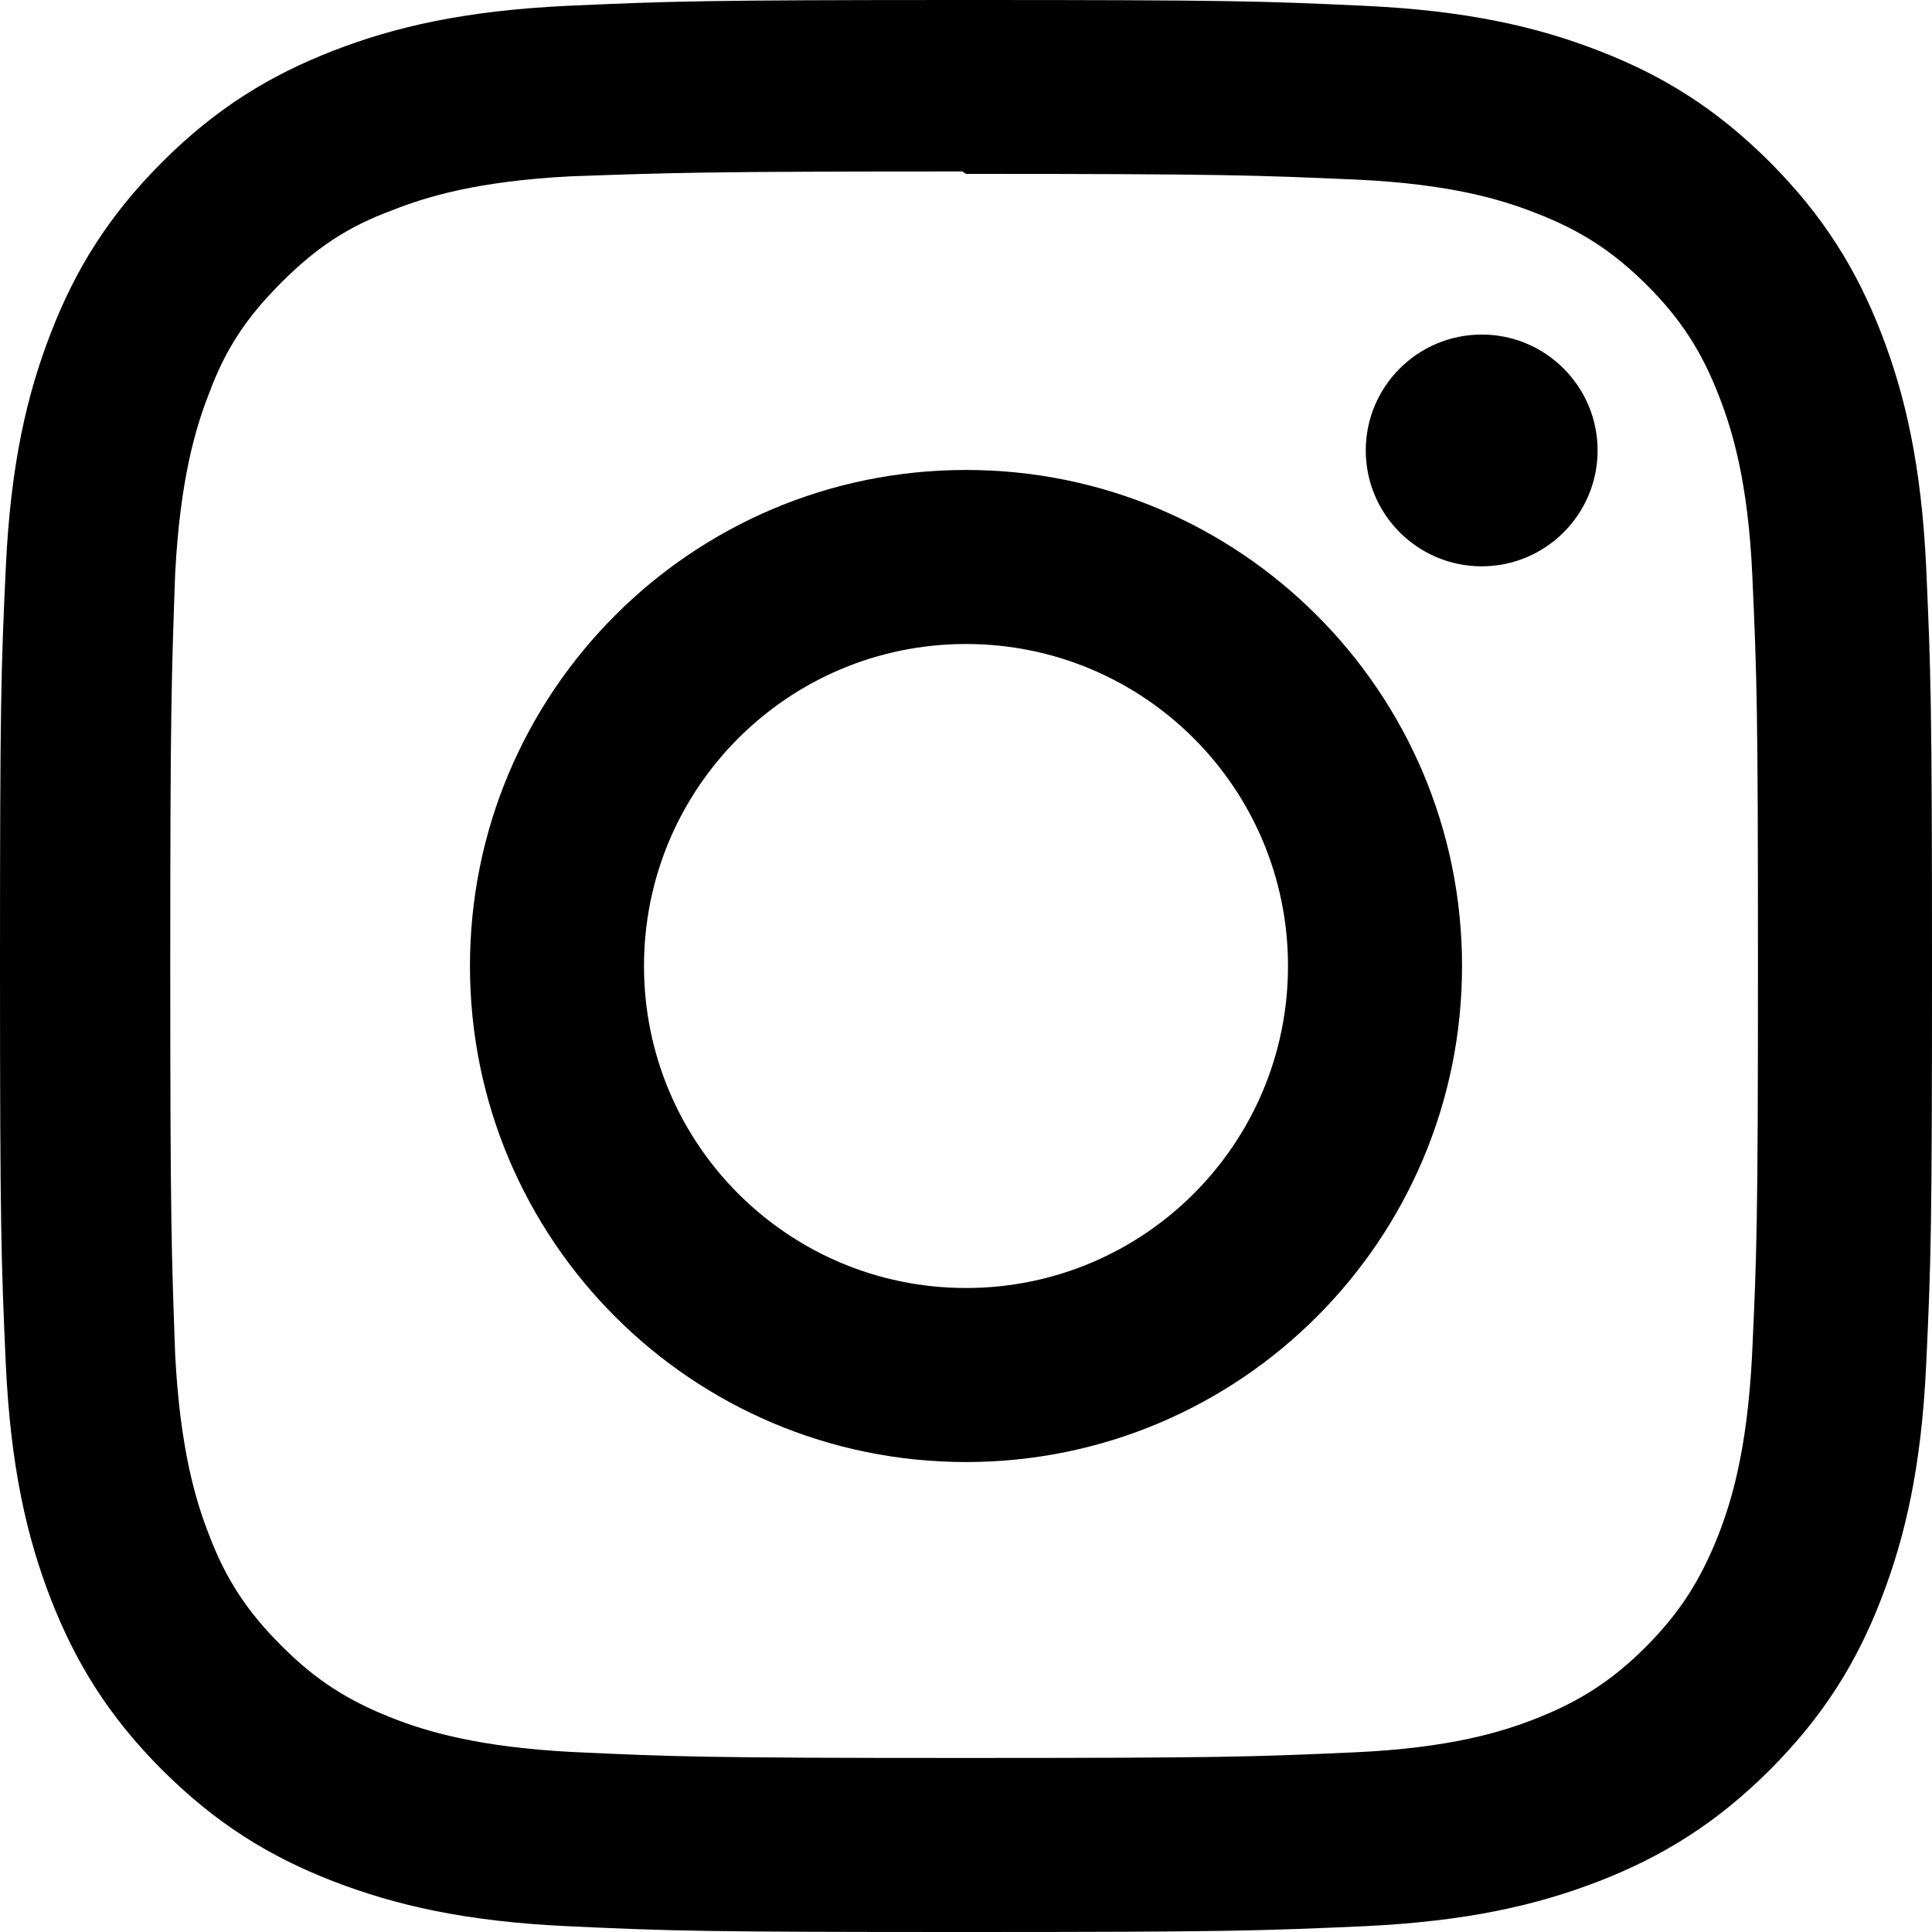
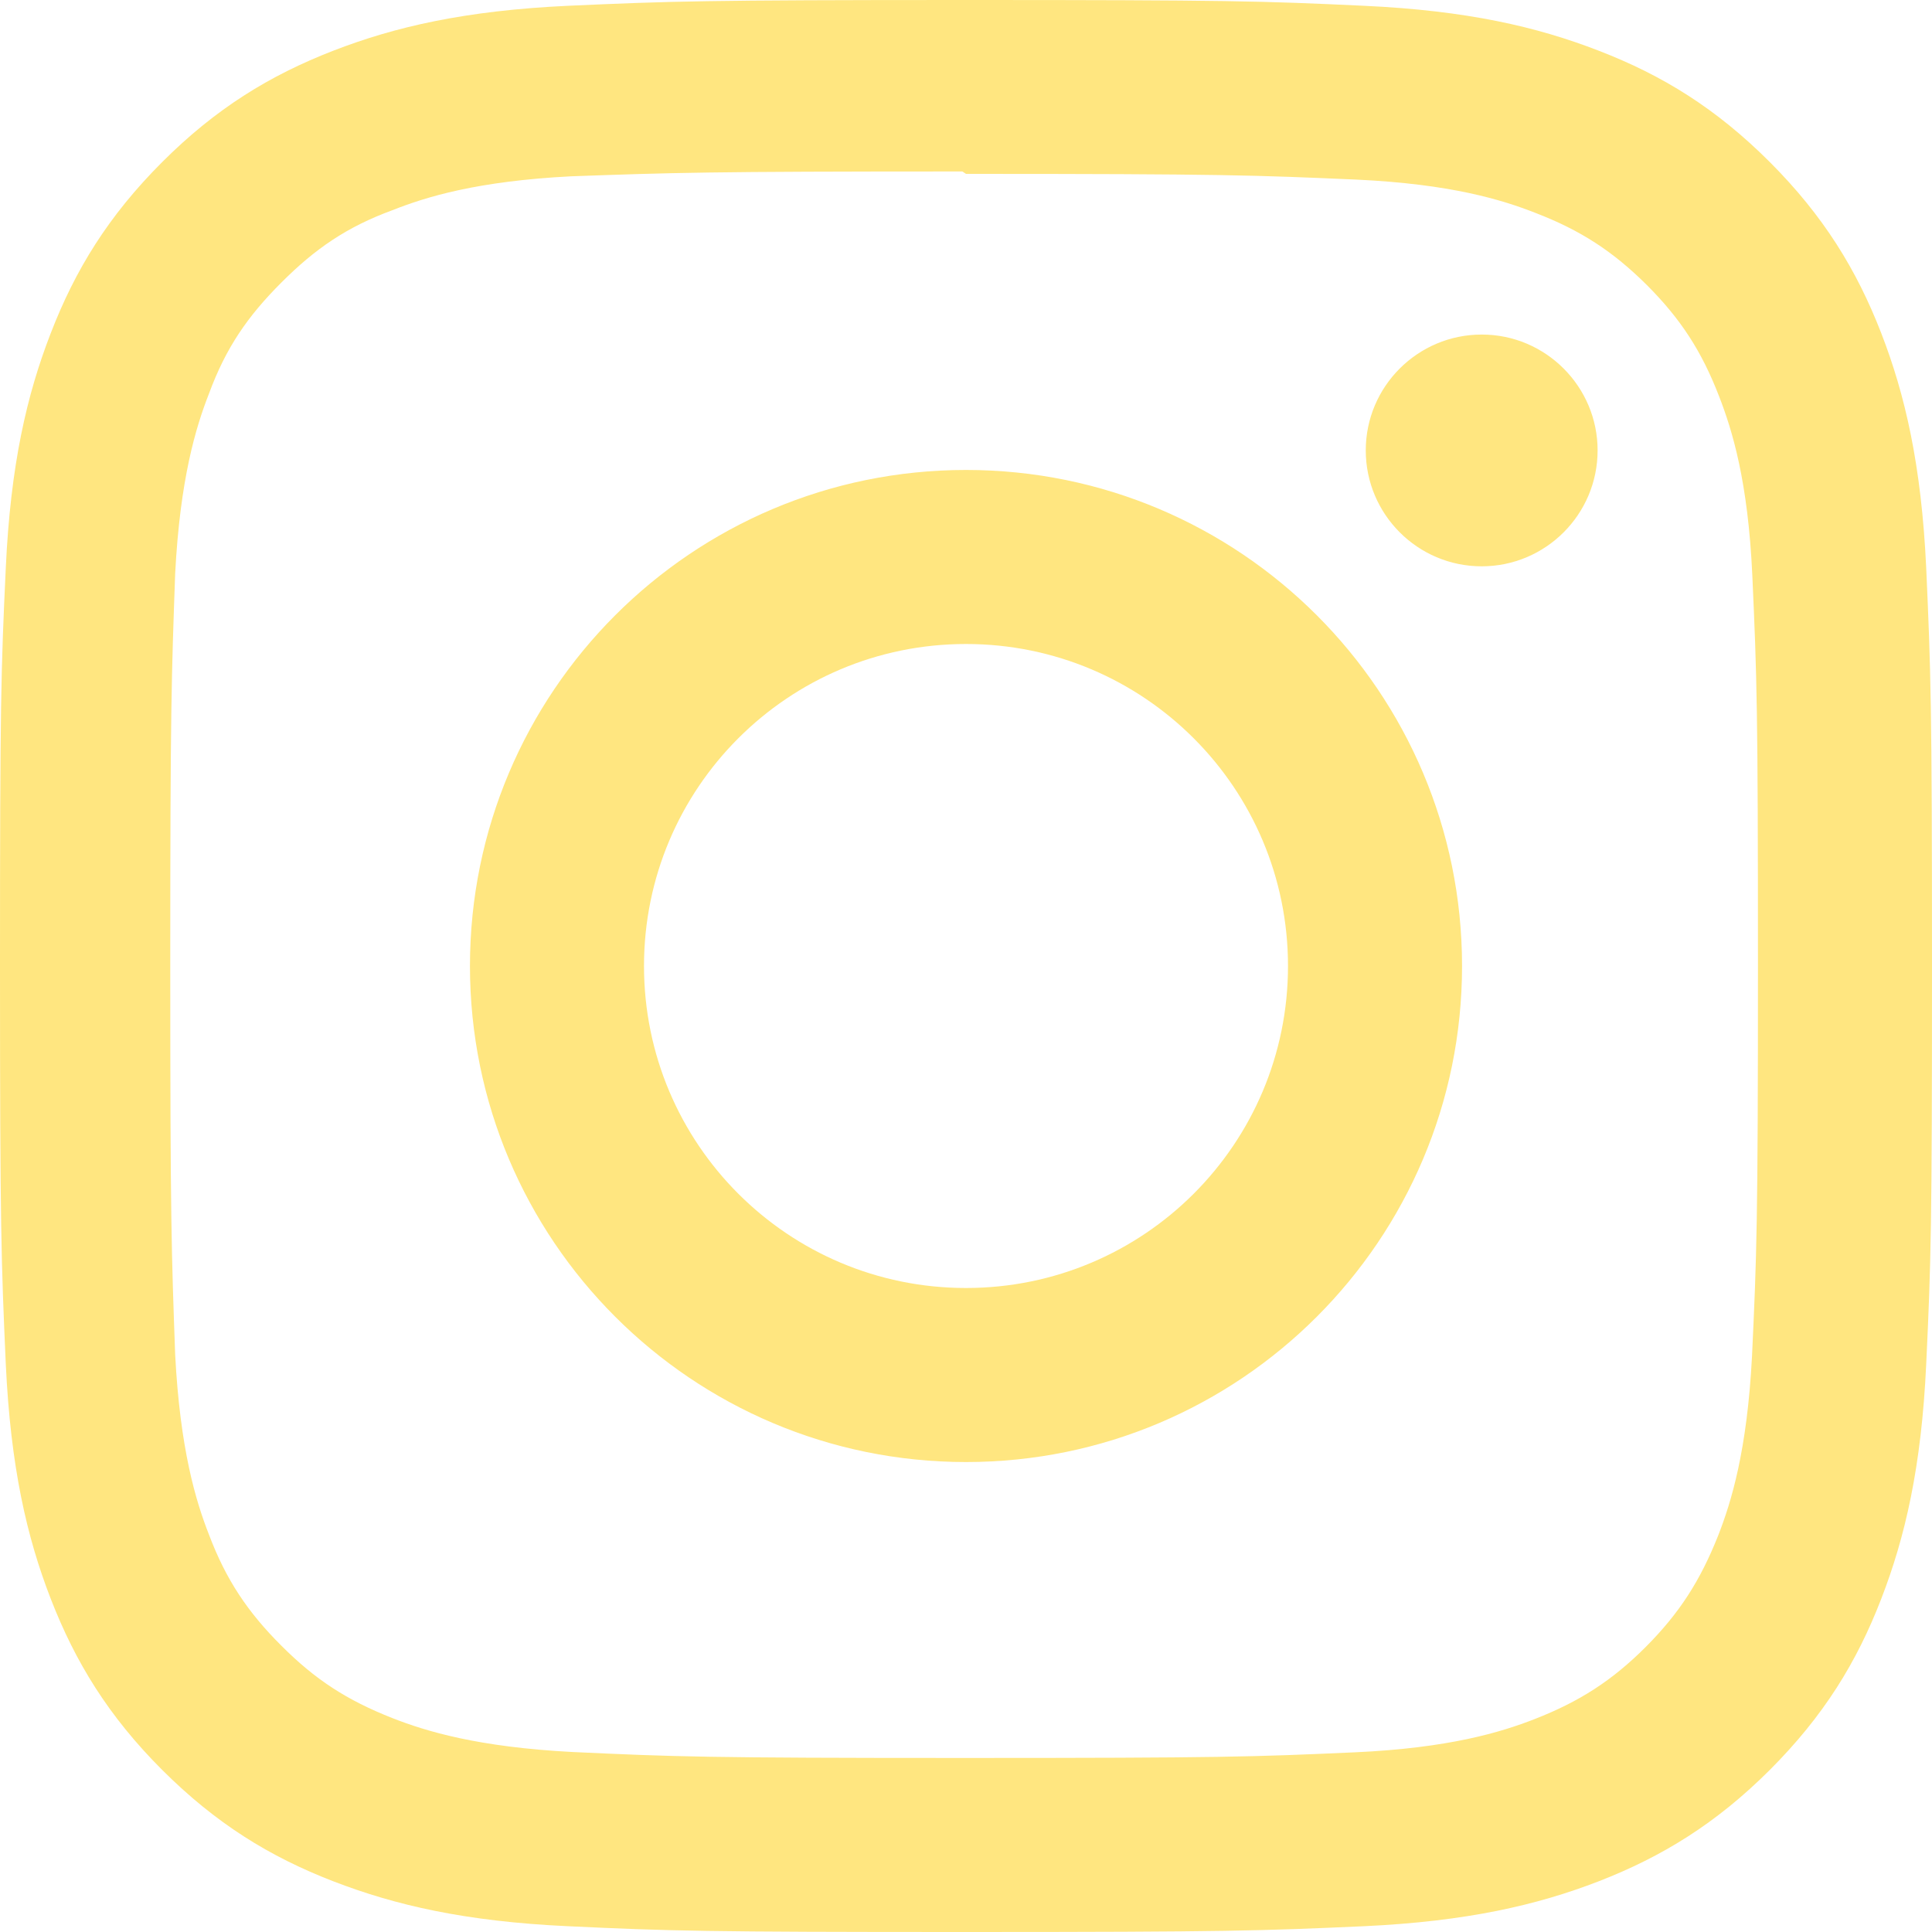
- <svg xmlns="http://www.w3.org/2000/svg" role="img" viewBox="0 0 24 24">
-   <path d="M12 0C8.74 0 8.333.015 7.053.072 5.775.132 4.905.333 4.14.63c-.789.306-1.459.717-2.126 1.384S.935 3.35.63 4.14C.333 4.905.131 5.775.072 7.053.012 8.333 0 8.74 0 12s.015 3.667.072 4.947c.06 1.277.261 2.148.558 2.913.306.788.717 1.459 1.384 2.126.667.666 1.336 1.079 2.126 1.384.766.296 1.636.499 2.913.558C8.333 23.988 8.74 24 12 24s3.667-.015 4.947-.072c1.277-.06 2.148-.262 2.913-.558.788-.306 1.459-.718 2.126-1.384.666-.667 1.079-1.335 1.384-2.126.296-.765.499-1.636.558-2.913.06-1.28.072-1.687.072-4.947s-.015-3.667-.072-4.947c-.06-1.277-.262-2.149-.558-2.913-.306-.789-.718-1.459-1.384-2.126C21.319 1.347 20.651.935 19.86.63c-.765-.297-1.636-.499-2.913-.558C15.667.012 15.26 0 12 0zm0 2.16c3.203 0 3.585.016 4.85.071 1.17.055 1.805.249 2.227.415.562.217.96.477 1.382.896.419.42.679.819.896 1.381.164.422.36 1.057.413 2.227.057 1.266.07 1.646.07 4.85s-.015 3.585-.074 4.85c-.061 1.17-.256 1.805-.421 2.227-.224.562-.479.96-.899 1.382-.419.419-.824.679-1.38.896-.42.164-1.065.36-2.235.413-1.274.057-1.649.07-4.859.07-3.211 0-3.586-.015-4.859-.074-1.171-.061-1.816-.256-2.236-.421-.569-.224-.96-.479-1.379-.899-.421-.419-.69-.824-.9-1.38-.165-.42-.359-1.065-.42-2.235-.045-1.26-.061-1.649-.061-4.844 0-3.196.016-3.586.061-4.861.061-1.17.255-1.814.42-2.234.21-.57.479-.96.9-1.381.419-.419.81-.689 1.379-.898.42-.166 1.051-.361 2.221-.421 1.275-.045 1.65-.06 4.859-.06l.045.03zm0 3.678c-3.405 0-6.162 2.76-6.162 6.162 0 3.405 2.76 6.162 6.162 6.162 3.405 0 6.162-2.76 6.162-6.162 0-3.405-2.76-6.162-6.162-6.162zM12 16c-2.21 0-4-1.79-4-4s1.79-4 4-4 4 1.79 4 4-1.79 4-4 4zm7.846-10.405c0 .795-.646 1.44-1.44 1.44-.795 0-1.44-.646-1.44-1.44 0-.794.646-1.439 1.44-1.439.793-.001 1.44.645 1.44 1.439z" />
+ <svg xmlns="http://www.w3.org/2000/svg" role="img" viewBox="0 0 24 24" version="1.1" id="svg221">
+   <defs id="defs225" />
+   <path d="M12 0C8.74 0 8.333.015 7.053.072 5.775.132 4.905.333 4.14.63c-.789.306-1.459.717-2.126 1.384S.935 3.35.63 4.14C.333 4.905.131 5.775.072 7.053.012 8.333 0 8.74 0 12s.015 3.667.072 4.947c.06 1.277.261 2.148.558 2.913.306.788.717 1.459 1.384 2.126.667.666 1.336 1.079 2.126 1.384.766.296 1.636.499 2.913.558C8.333 23.988 8.74 24 12 24s3.667-.015 4.947-.072c1.277-.06 2.148-.262 2.913-.558.788-.306 1.459-.718 2.126-1.384.666-.667 1.079-1.335 1.384-2.126.296-.765.499-1.636.558-2.913.06-1.28.072-1.687.072-4.947s-.015-3.667-.072-4.947c-.06-1.277-.262-2.149-.558-2.913-.306-.789-.718-1.459-1.384-2.126C21.319 1.347 20.651.935 19.86.63c-.765-.297-1.636-.499-2.913-.558C15.667.012 15.26 0 12 0zm0 2.16c3.203 0 3.585.016 4.85.071 1.17.055 1.805.249 2.227.415.562.217.96.477 1.382.896.419.42.679.819.896 1.381.164.422.36 1.057.413 2.227.057 1.266.07 1.646.07 4.85s-.015 3.585-.074 4.85c-.061 1.17-.256 1.805-.421 2.227-.224.562-.479.96-.899 1.382-.419.419-.824.679-1.38.896-.42.164-1.065.36-2.235.413-1.274.057-1.649.07-4.859.07-3.211 0-3.586-.015-4.859-.074-1.171-.061-1.816-.256-2.236-.421-.569-.224-.96-.479-1.379-.899-.421-.419-.69-.824-.9-1.38-.165-.42-.359-1.065-.42-2.235-.045-1.26-.061-1.649-.061-4.844 0-3.196.016-3.586.061-4.861.061-1.17.255-1.814.42-2.234.21-.57.479-.96.9-1.381.419-.419.81-.689 1.379-.898.42-.166 1.051-.361 2.221-.421 1.275-.045 1.65-.06 4.859-.06l.045.03zm0 3.678c-3.405 0-6.162 2.76-6.162 6.162 0 3.405 2.76 6.162 6.162 6.162 3.405 0 6.162-2.76 6.162-6.162 0-3.405-2.76-6.162-6.162-6.162zM12 16c-2.21 0-4-1.79-4-4s1.79-4 4-4 4 1.79 4 4-1.79 4-4 4zm7.846-10.405c0 .795-.646 1.44-1.44 1.44-.795 0-1.44-.646-1.44-1.44 0-.794.646-1.439 1.44-1.439.793-.001 1.44.645 1.44 1.439z" id="path219" style="fill:#ffe680" />
</svg>
